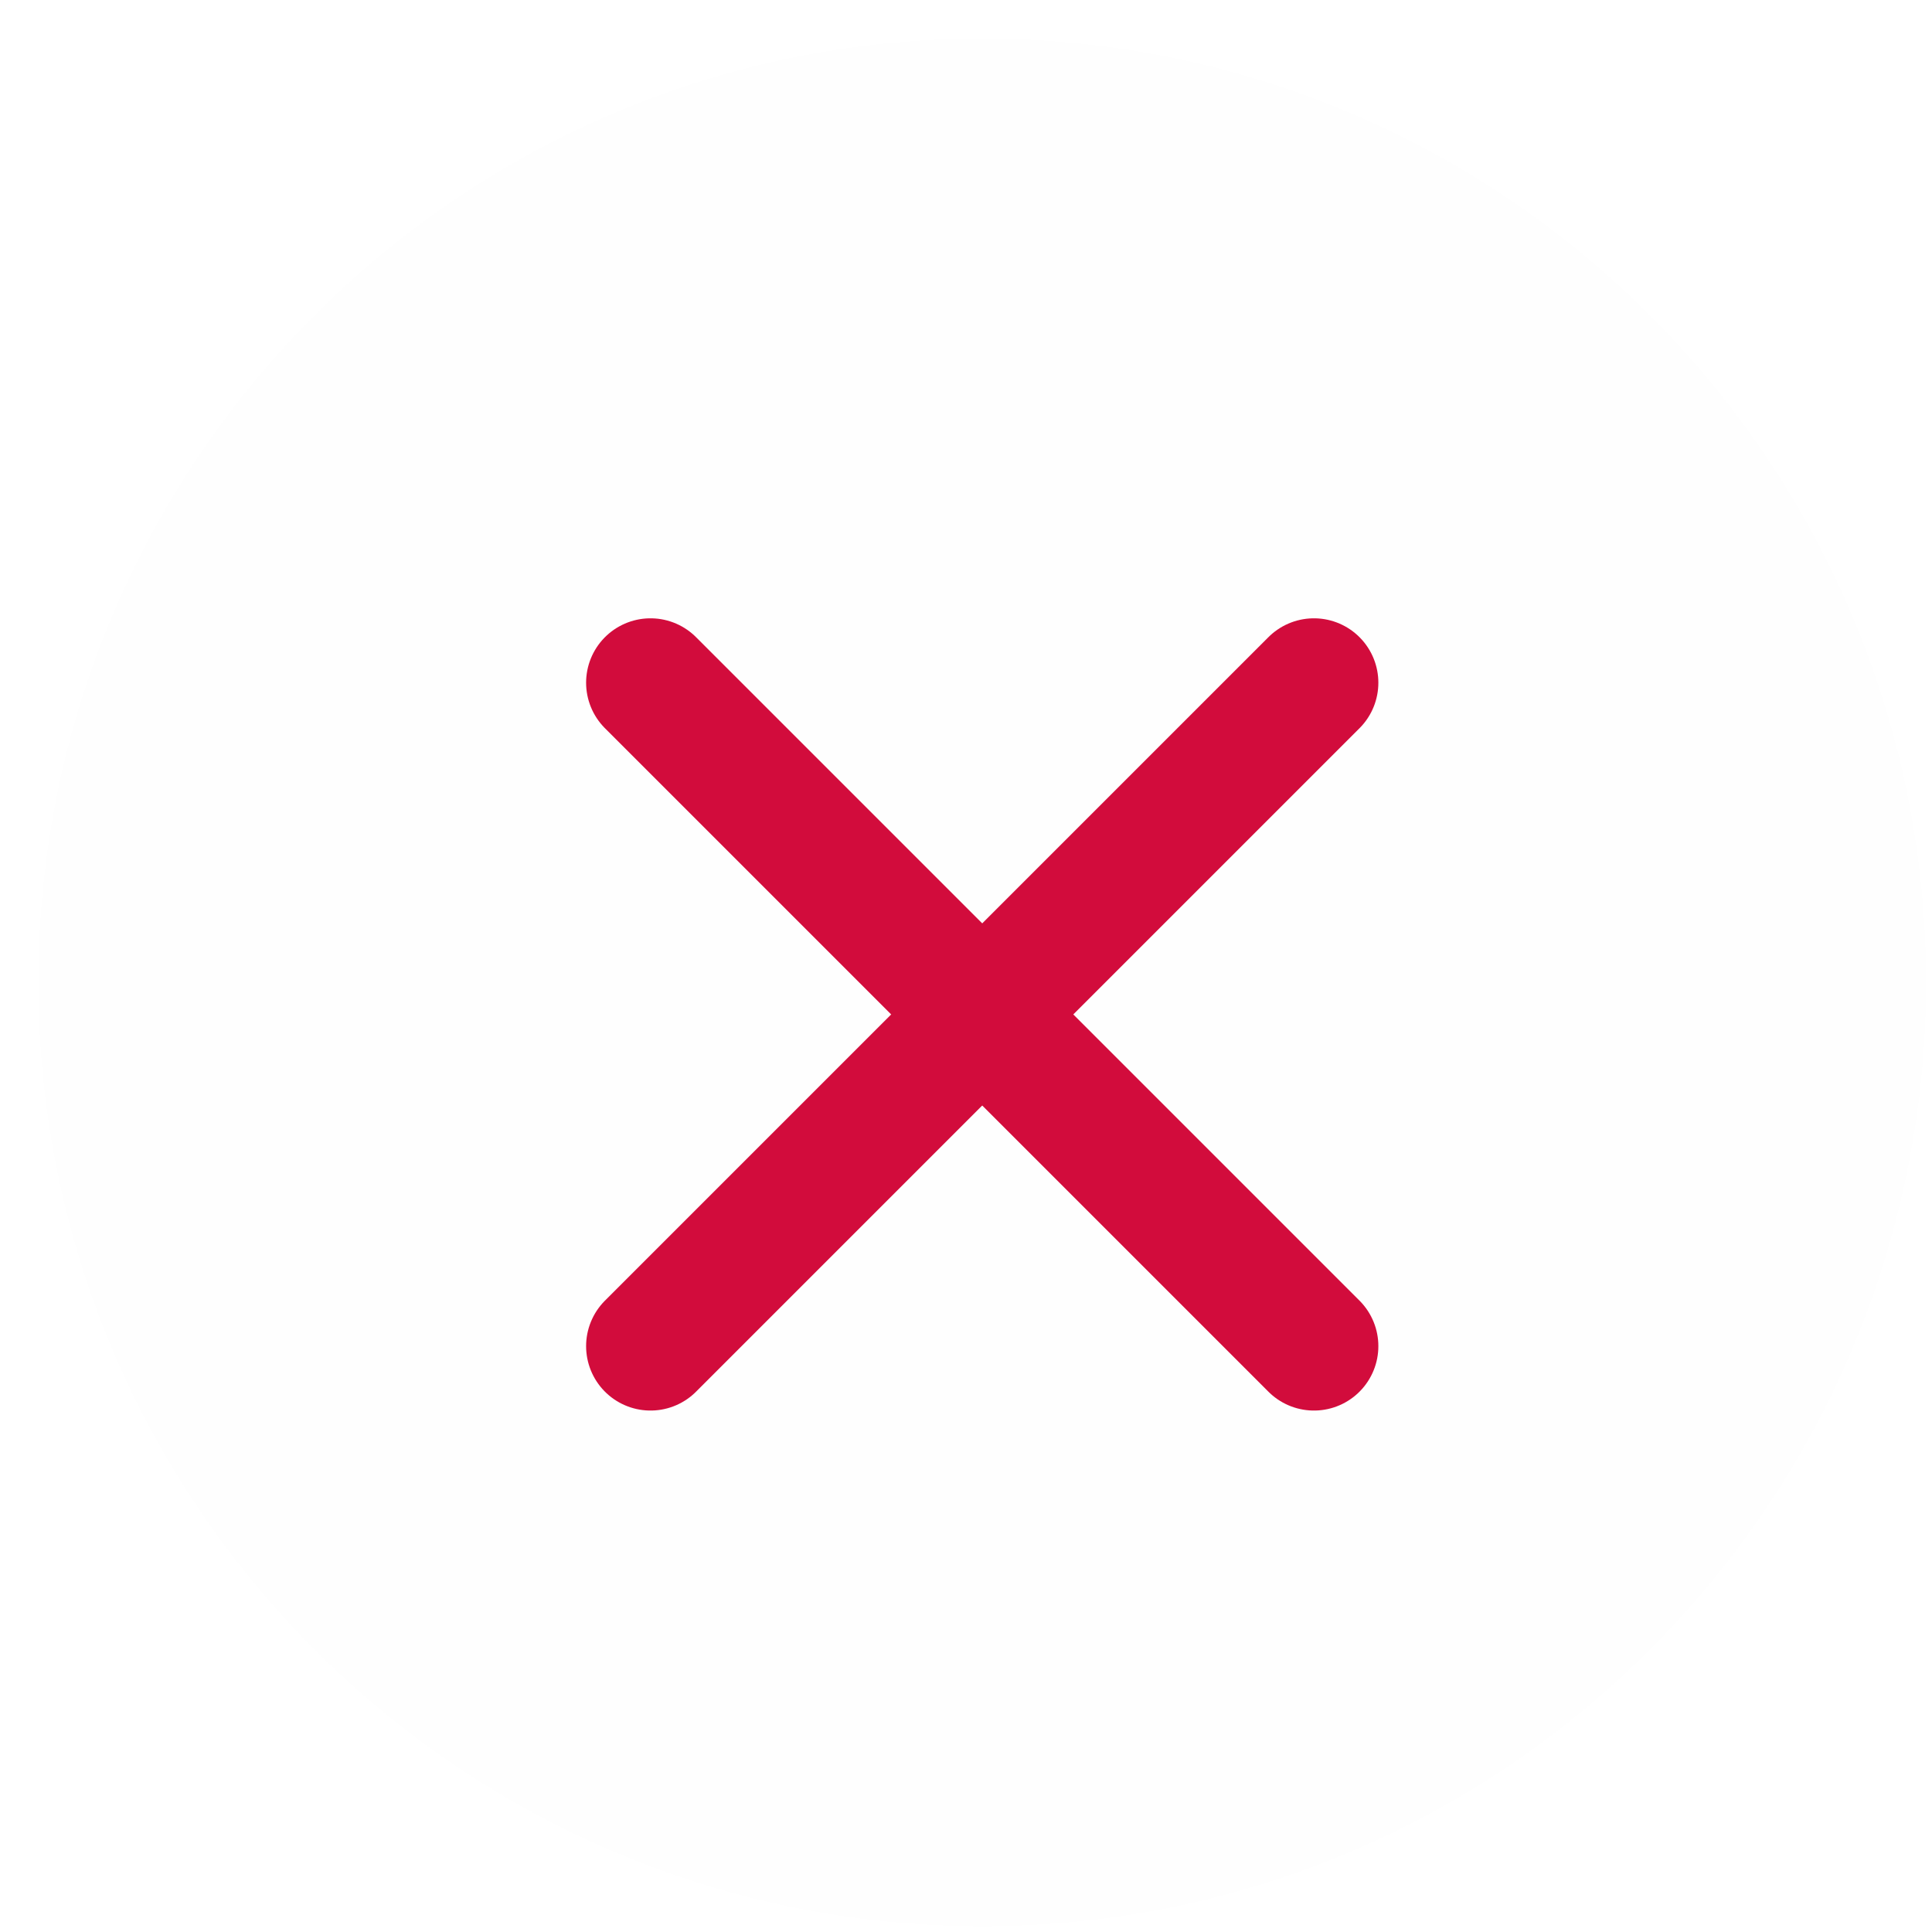
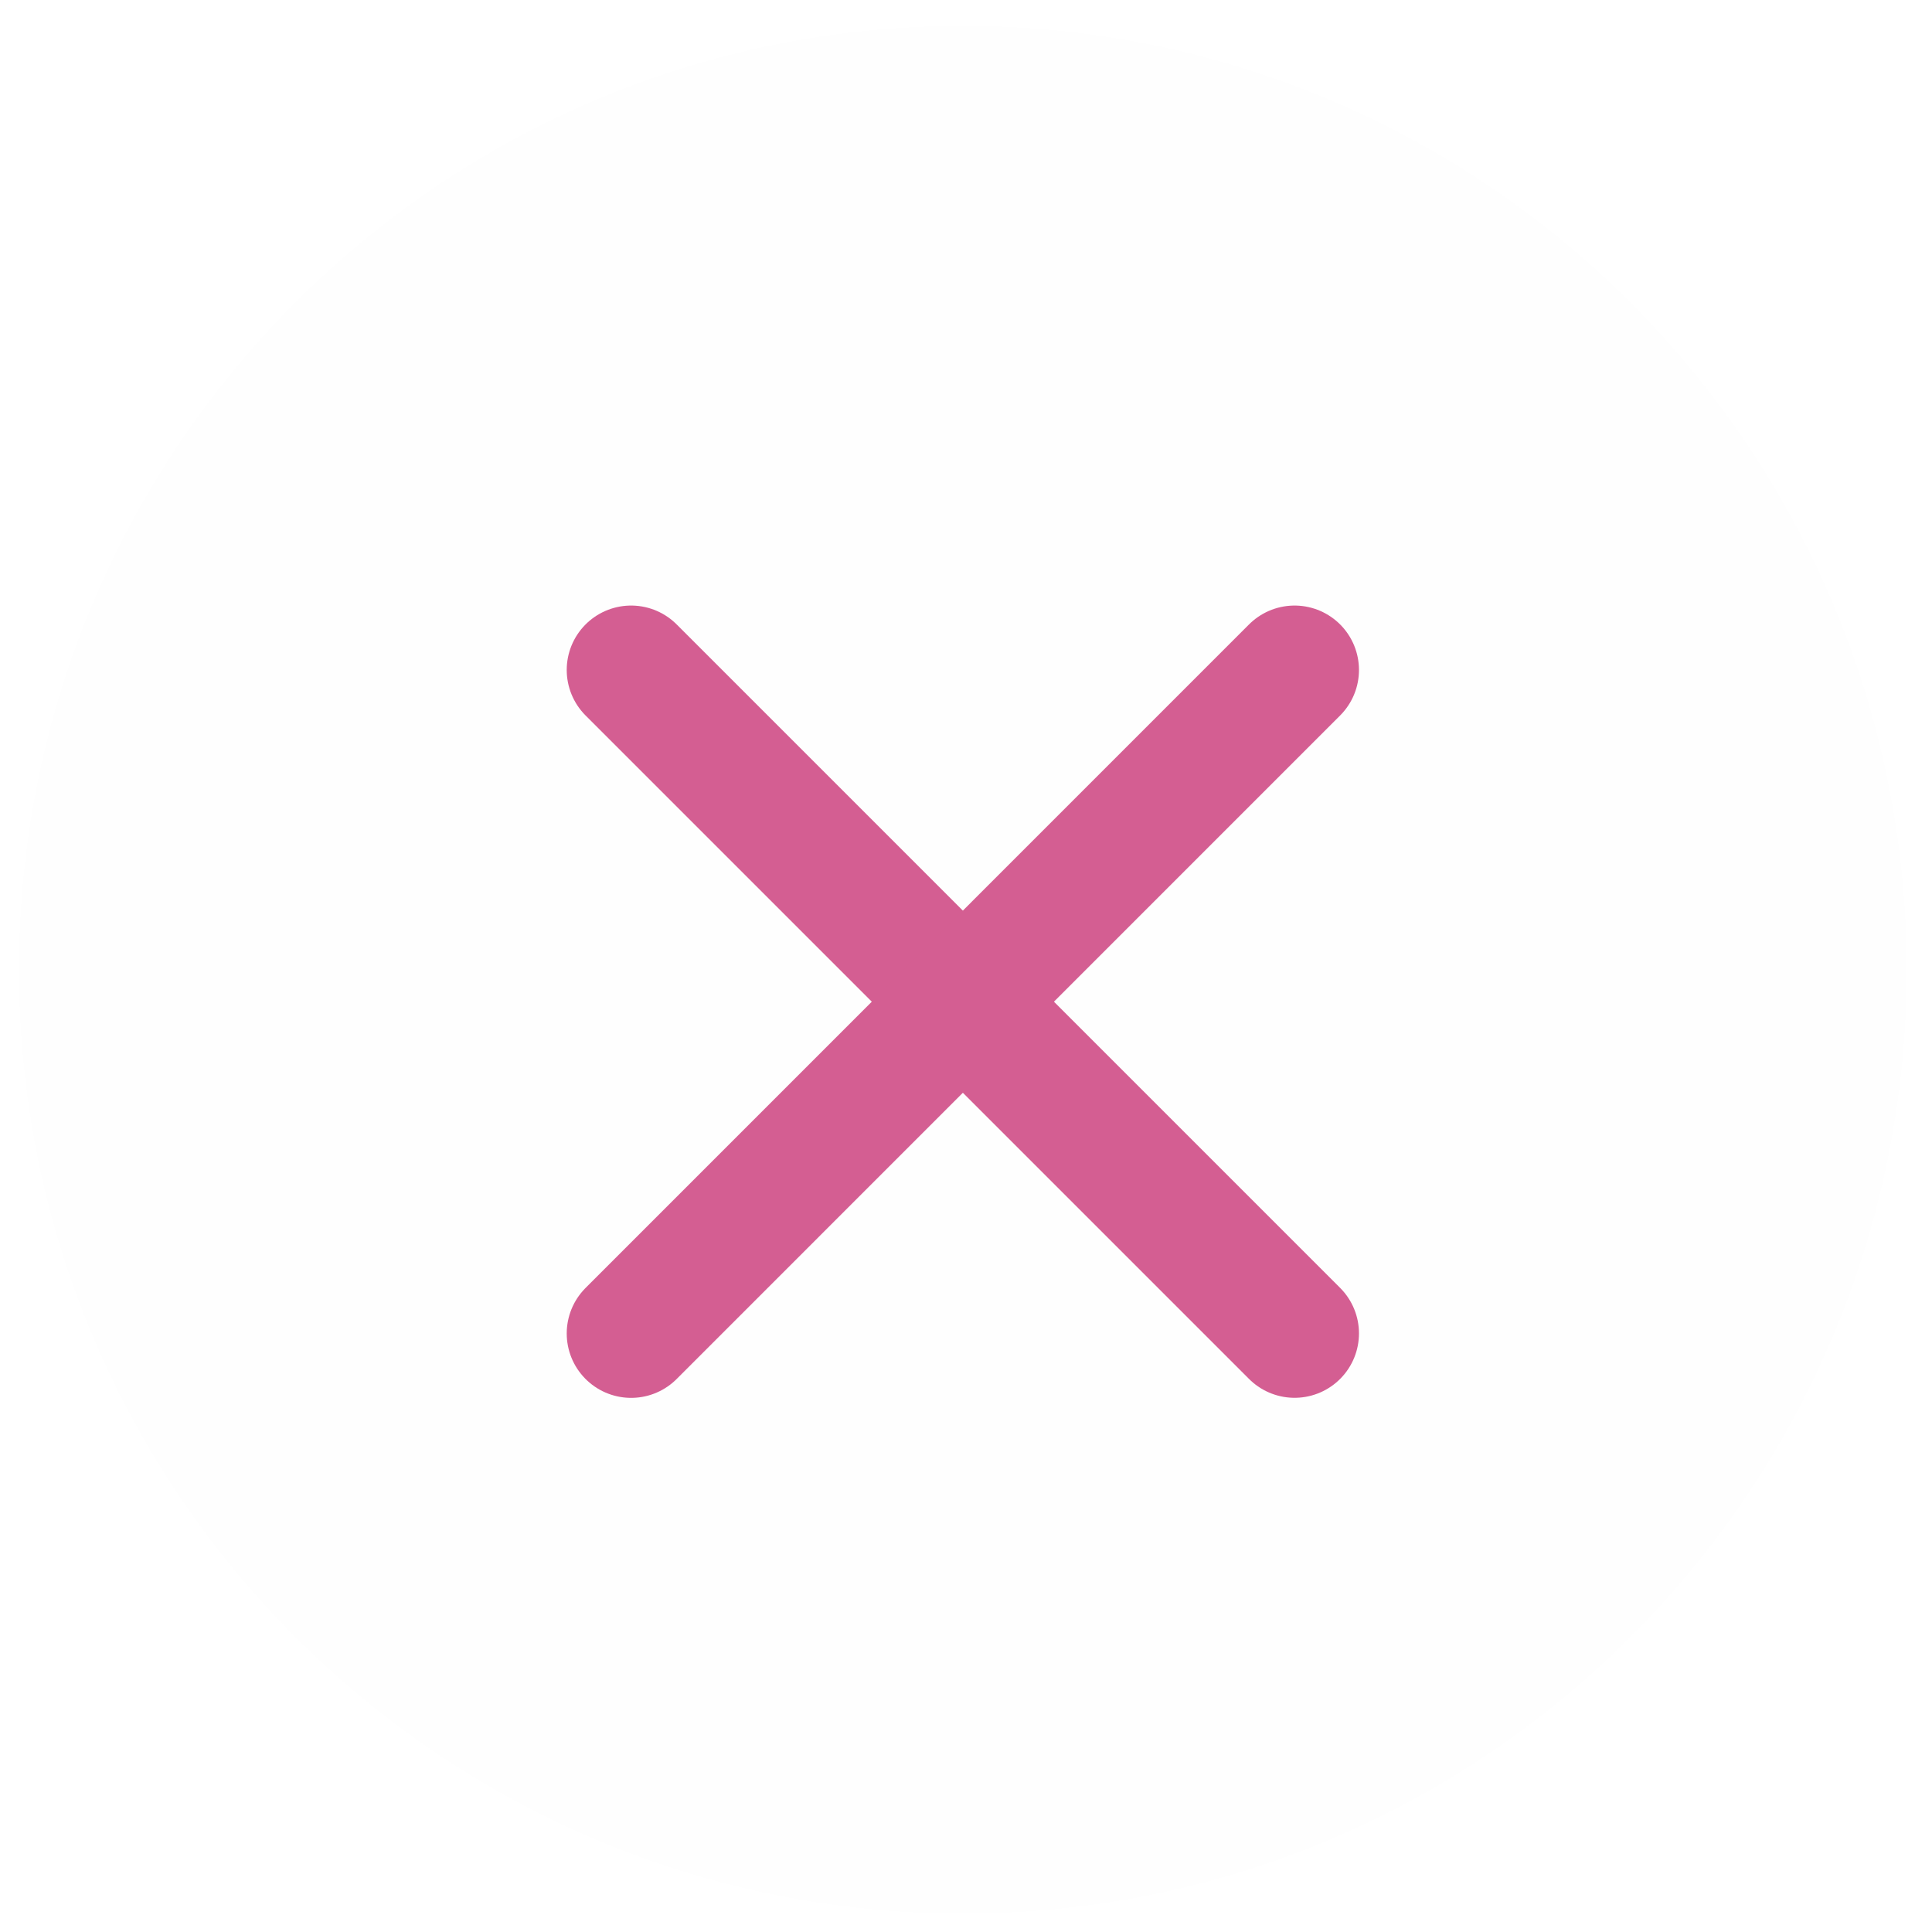
<svg xmlns="http://www.w3.org/2000/svg" width="30" height="30" viewBox="0 0 30 30" fill="none">
-   <circle cx="15.252" cy="15.255" r="14.656" fill="#FEFEFE" />
-   <path d="M10.101 10.601L20.403 20.903" stroke="#D20C3C" stroke-width="2" stroke-linecap="round" />
-   <path d="M10.101 20.903L20.403 10.601" stroke="#D20C3C" stroke-width="2" stroke-linecap="round" />
+   <circle cx="14.951" cy="15.058" r="14.656" fill="#FEFEFE" />
+   <path d="M9.8 10.403L20.102 20.705" stroke="#D45E92" stroke-width="2" stroke-linecap="round" />
+   <path d="M9.8 20.706L20.102 10.403" stroke="#D45E92" stroke-width="2" stroke-linecap="round" />
</svg>
